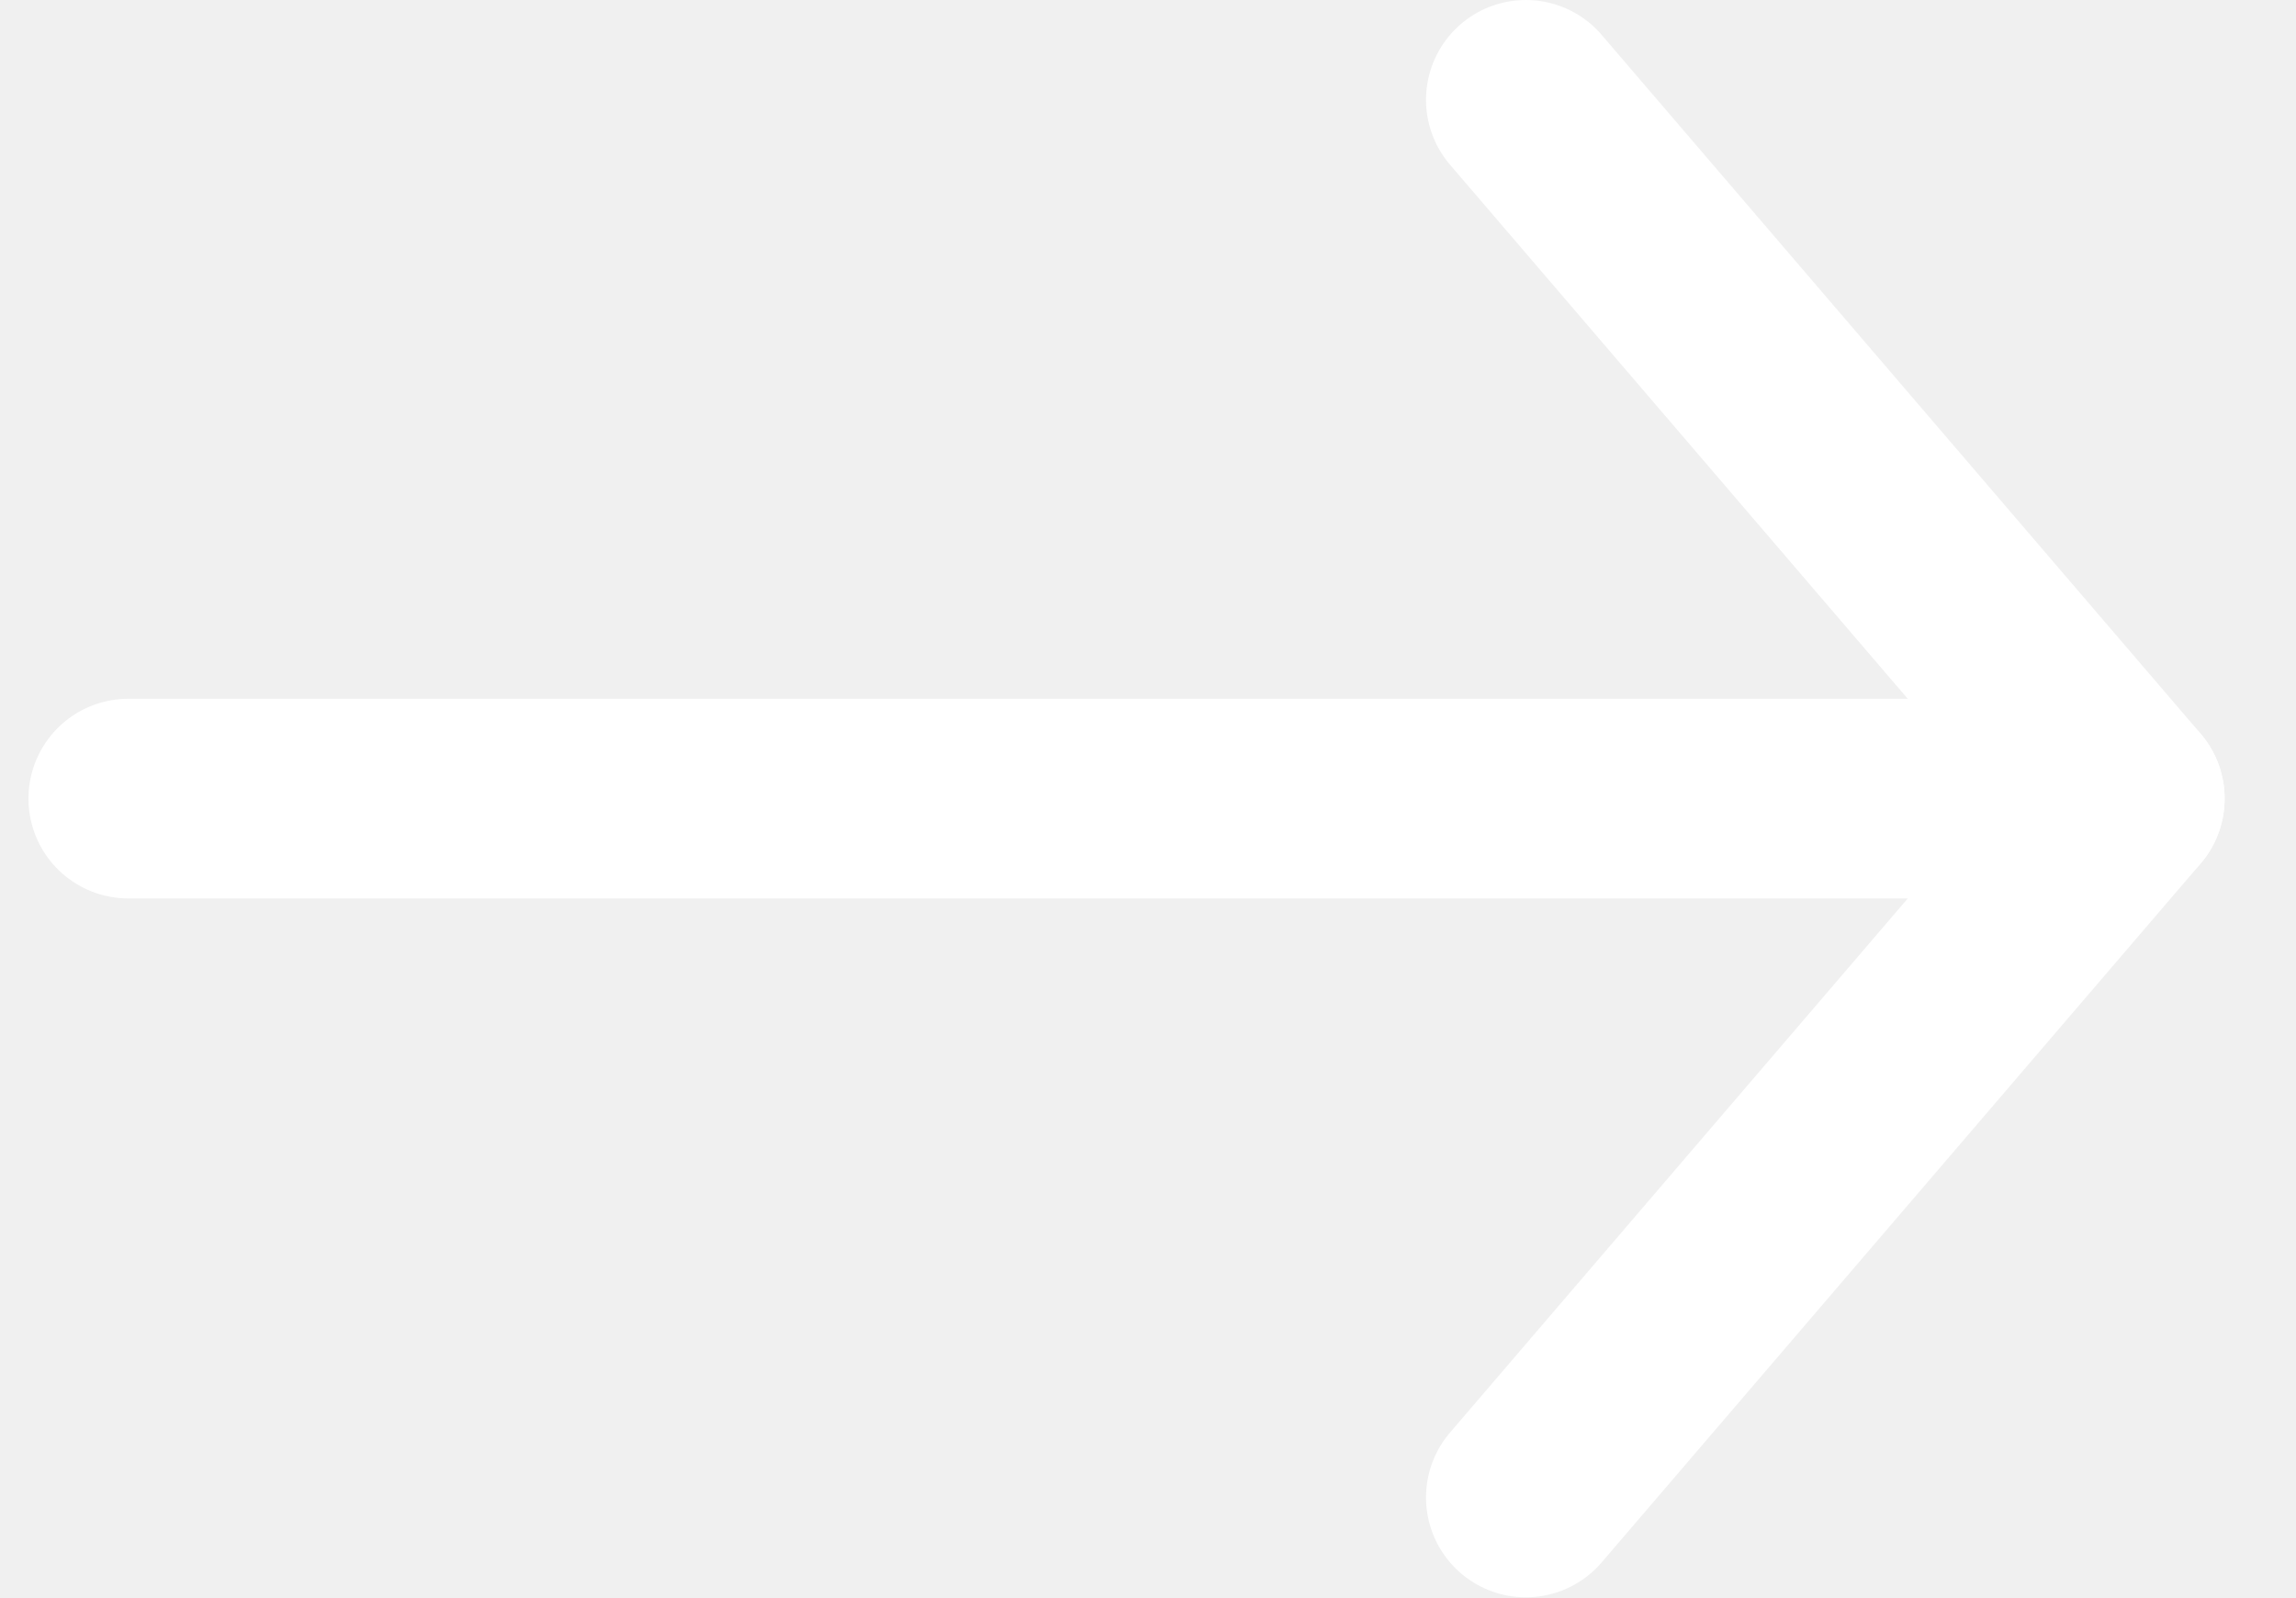
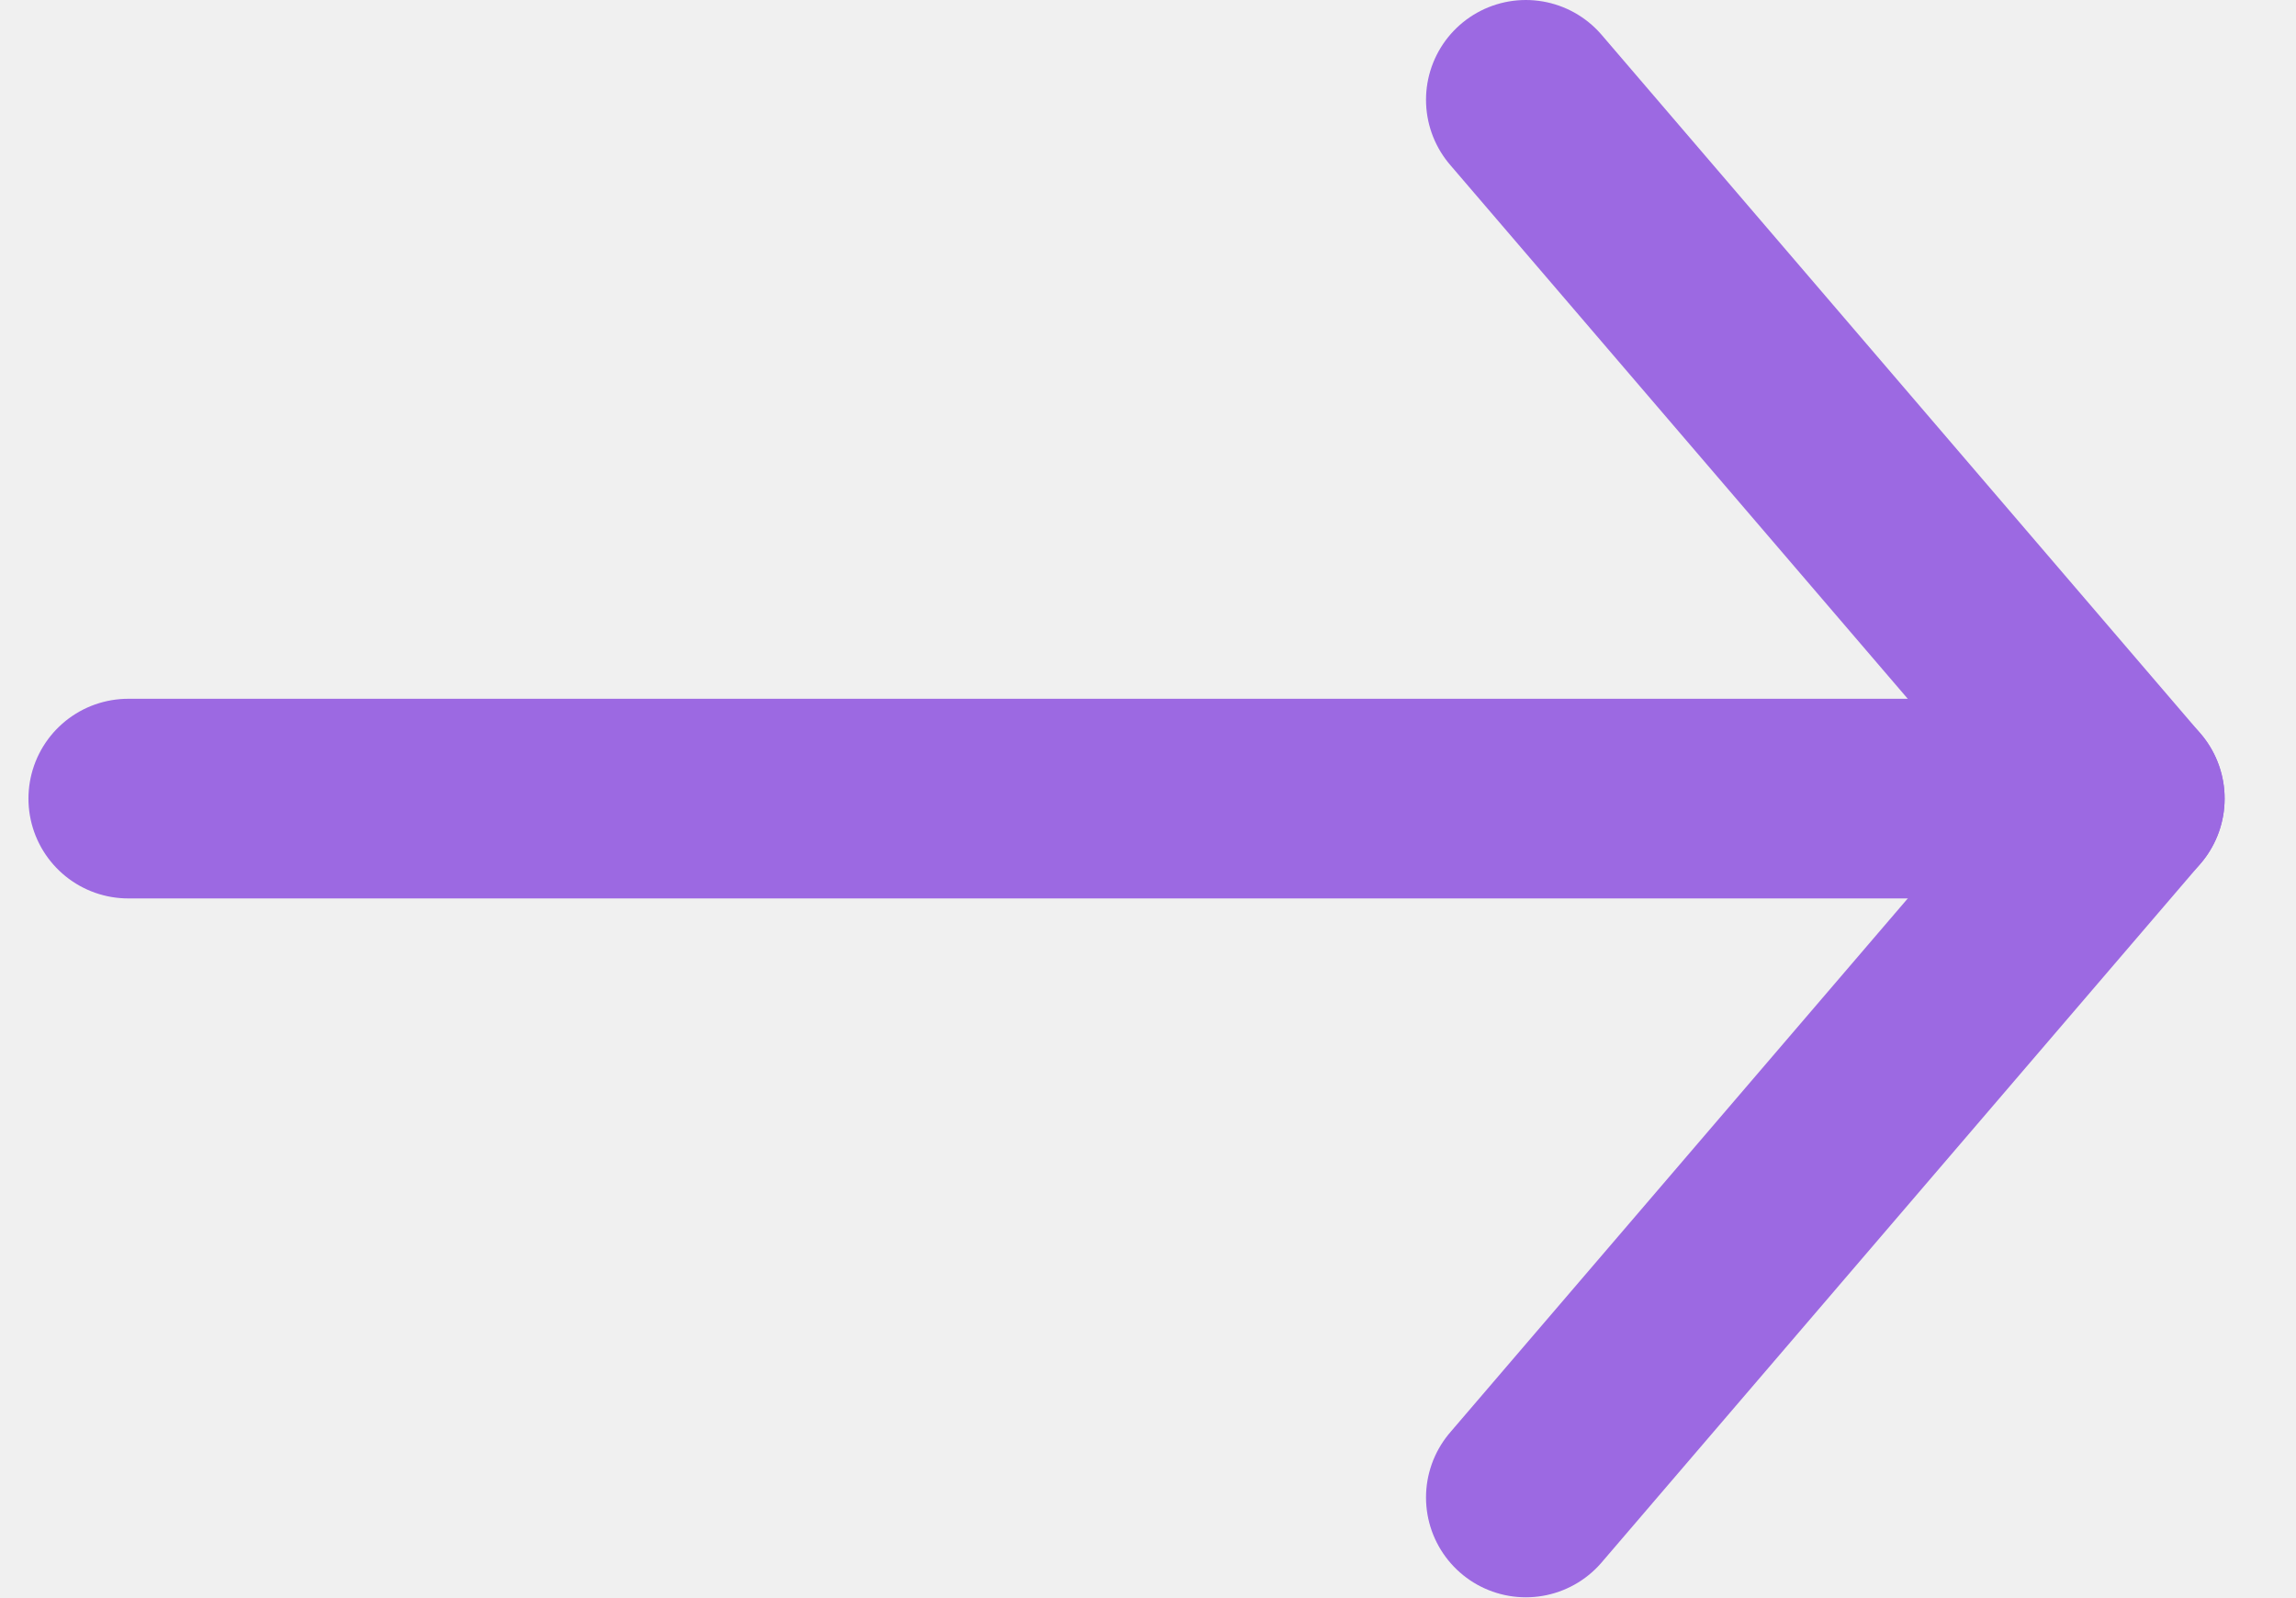
<svg xmlns="http://www.w3.org/2000/svg" width="23" height="16" viewBox="0 0 23 16" fill="none">
-   <path d="M15.285 15.001L21.285 8L15.285 1" stroke="#FFF" stroke-width="2" stroke-linecap="round" stroke-linejoin="round" />
-   <path d="M21.285 8H1.285" stroke="#FFF" stroke-width="2" stroke-linecap="round" stroke-linejoin="round" />
+   <path d="M15.285 15.001L21.285 8L15.285 1" stroke="#9C69E2" stroke-width="2" stroke-linecap="round" stroke-linejoin="round" />
+   <path d="M21.285 8H1.285" stroke="#9C69E2" stroke-width="2" stroke-linecap="round" stroke-linejoin="round" />
</svg>
